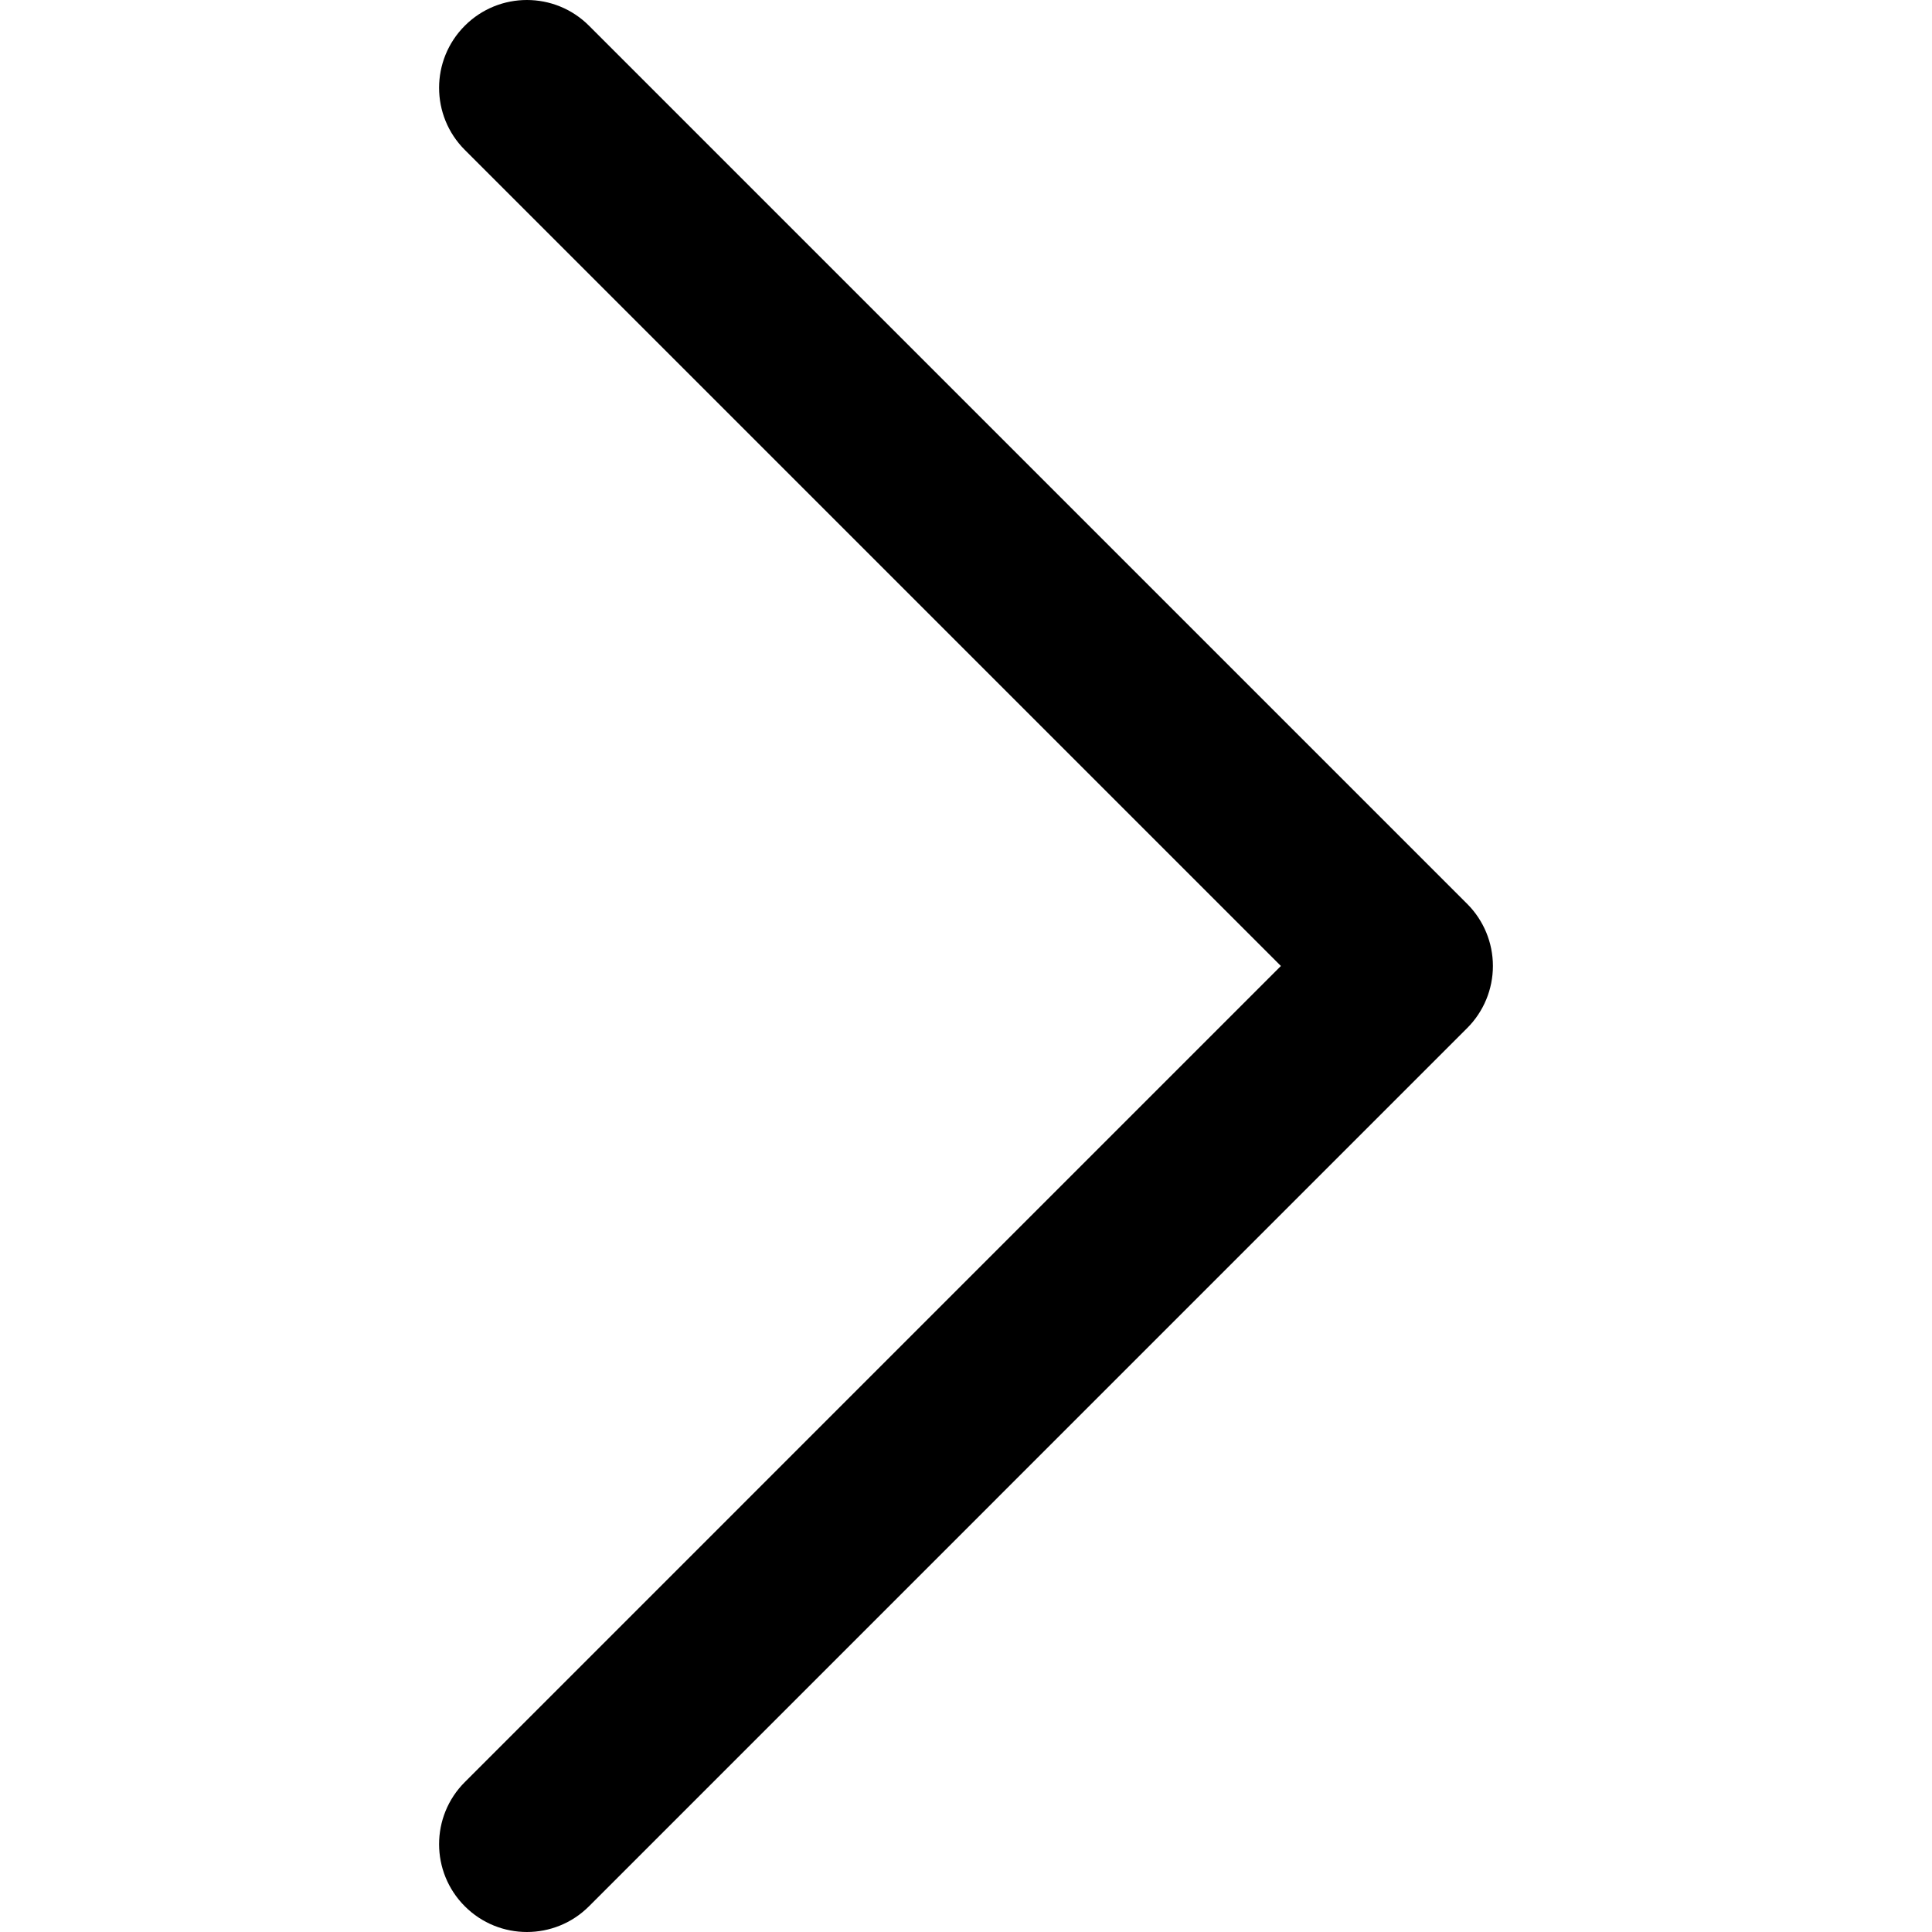
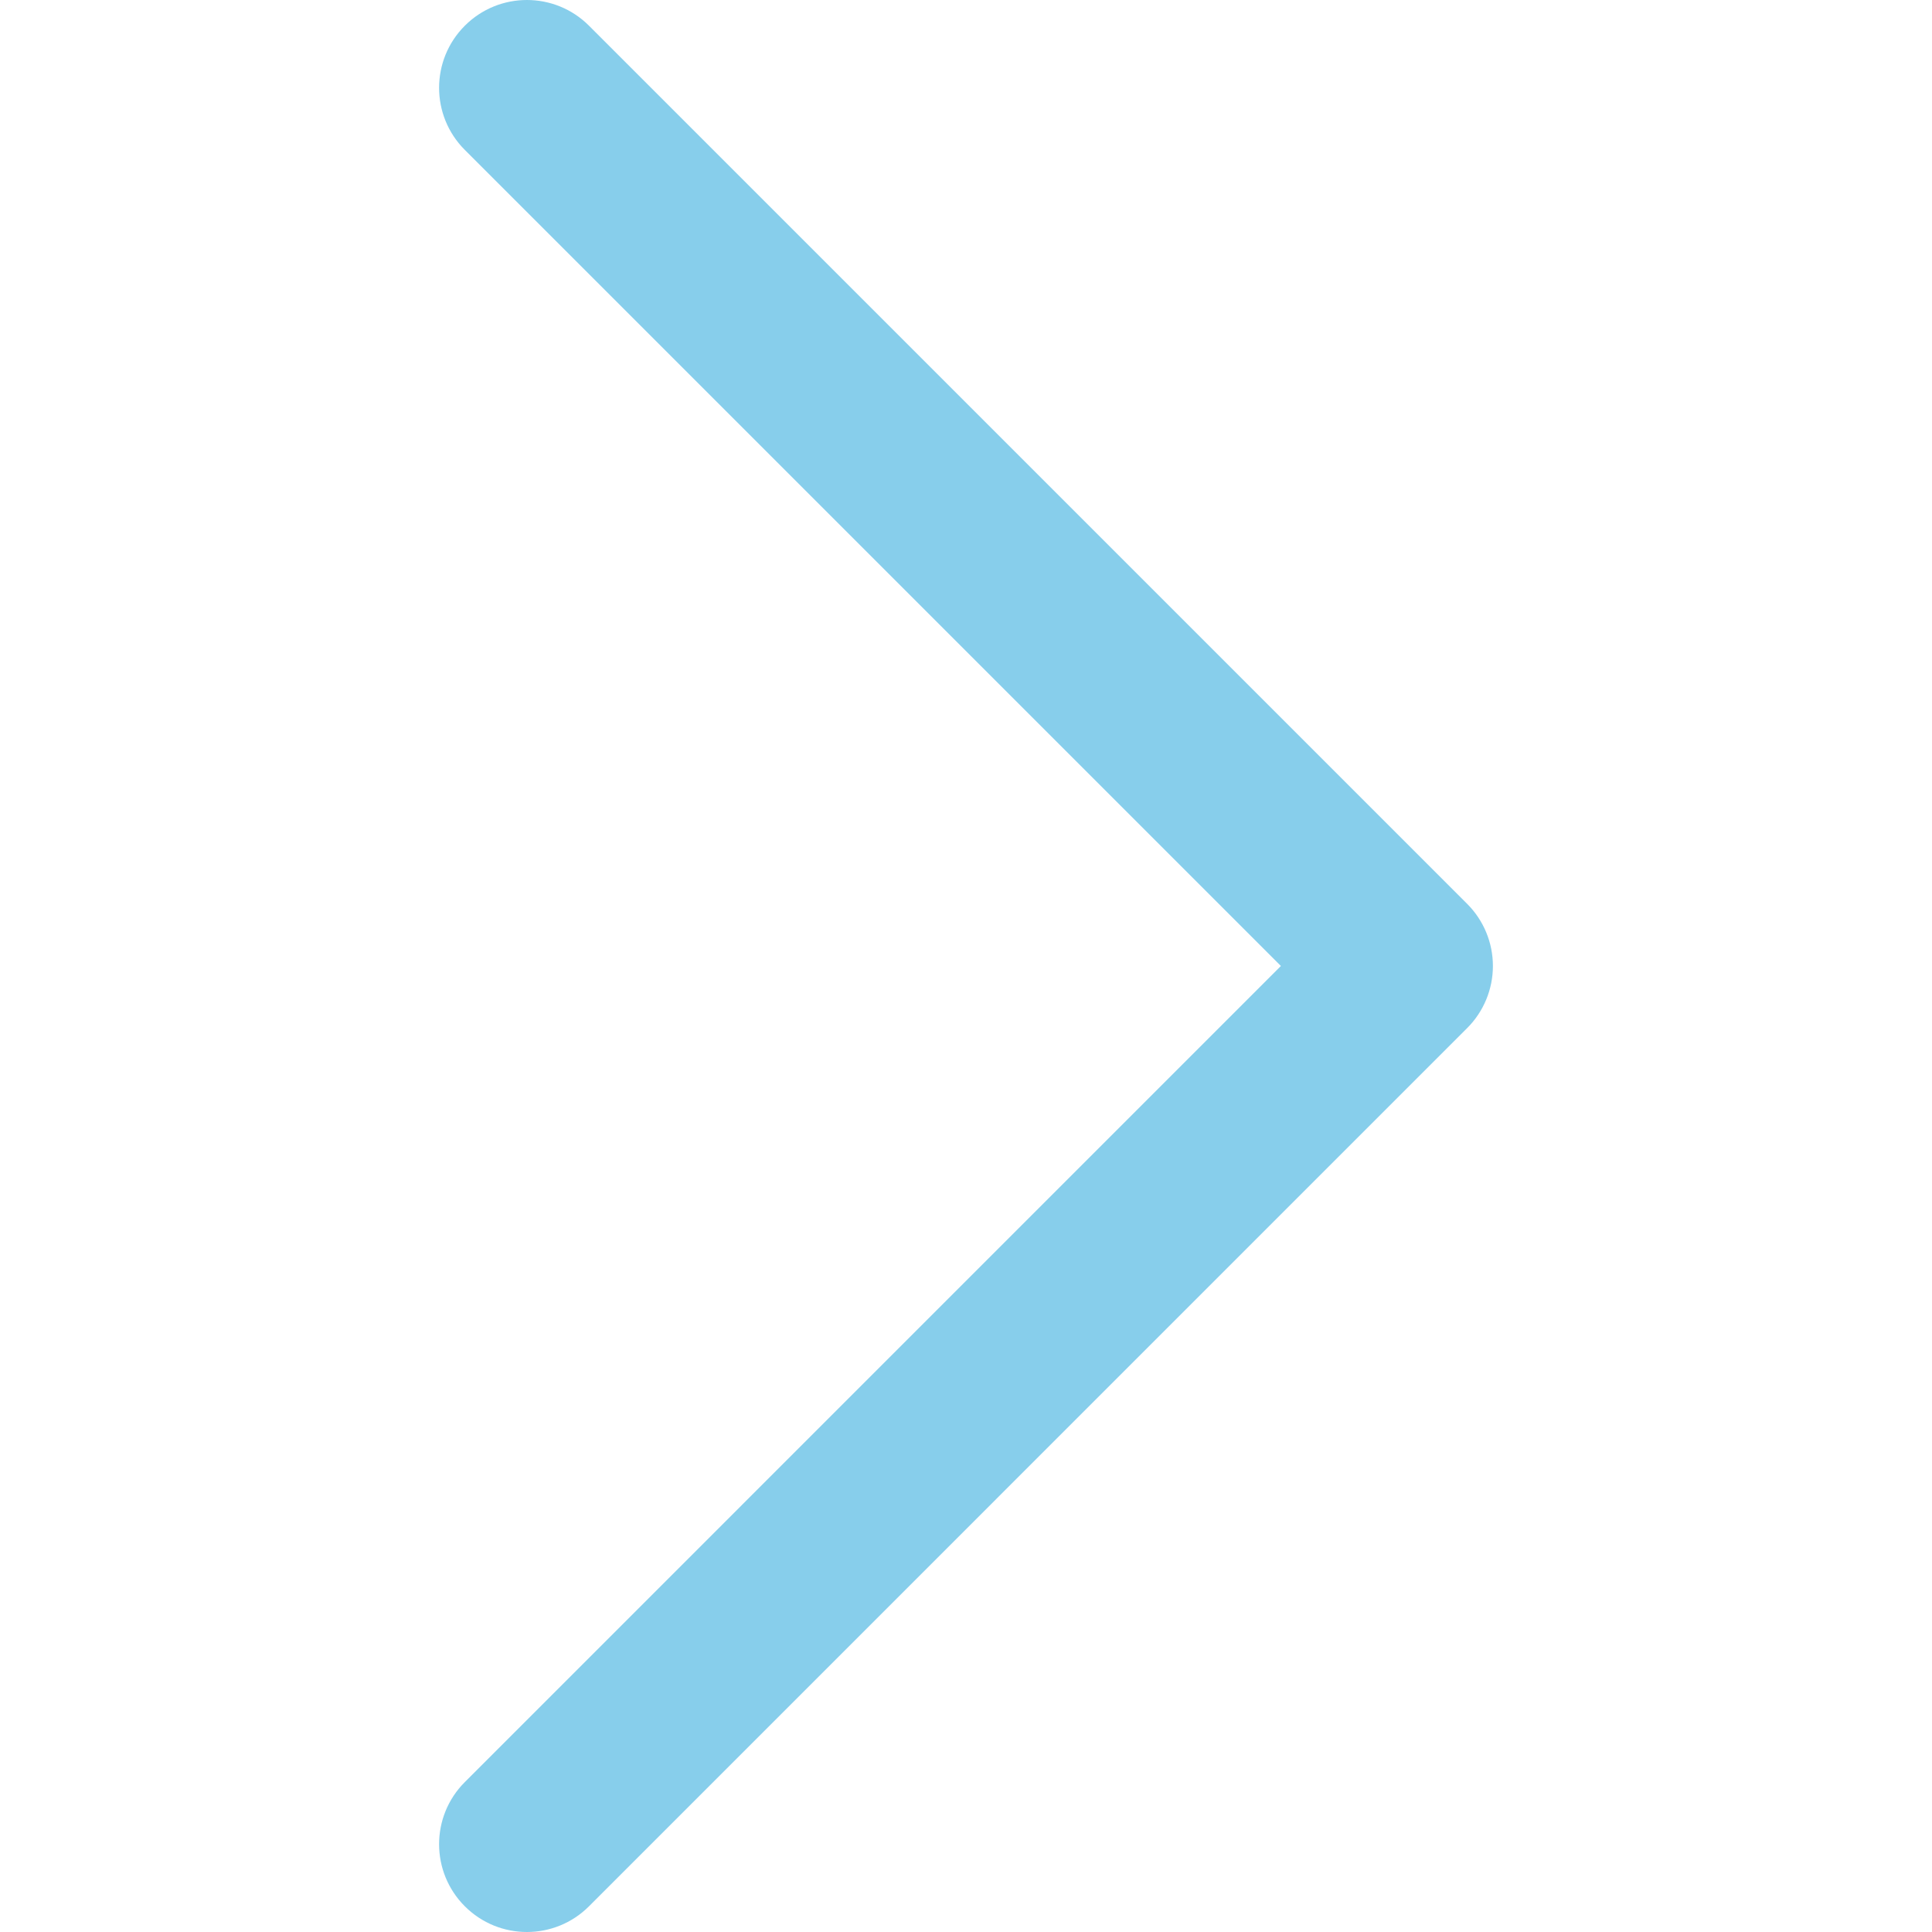
- <svg xmlns="http://www.w3.org/2000/svg" fill="#000000" height="800px" width="800px" version="1.1" id="Layer_1" viewBox="0 0 330 330" xml:space="preserve">
+ <svg xmlns="http://www.w3.org/2000/svg" fill="#87ceeb" height="20px" width="20px" version="1.1" id="Layer_1" viewBox="0 0 330 330" xml:space="preserve">
  <path id="XMLID_222_" d="M250.606,154.389l-150-149.996c-5.857-5.858-15.355-5.858-21.213,0.001  c-5.857,5.858-5.857,15.355,0.001,21.213l139.393,139.39L79.393,304.394c-5.857,5.858-5.857,15.355,0.001,21.213  C82.322,328.536,86.161,330,90,330s7.678-1.464,10.607-4.394l149.999-150.004c2.814-2.813,4.394-6.628,4.394-10.606  C255,161.018,253.42,157.202,250.606,154.389z" />
</svg>
